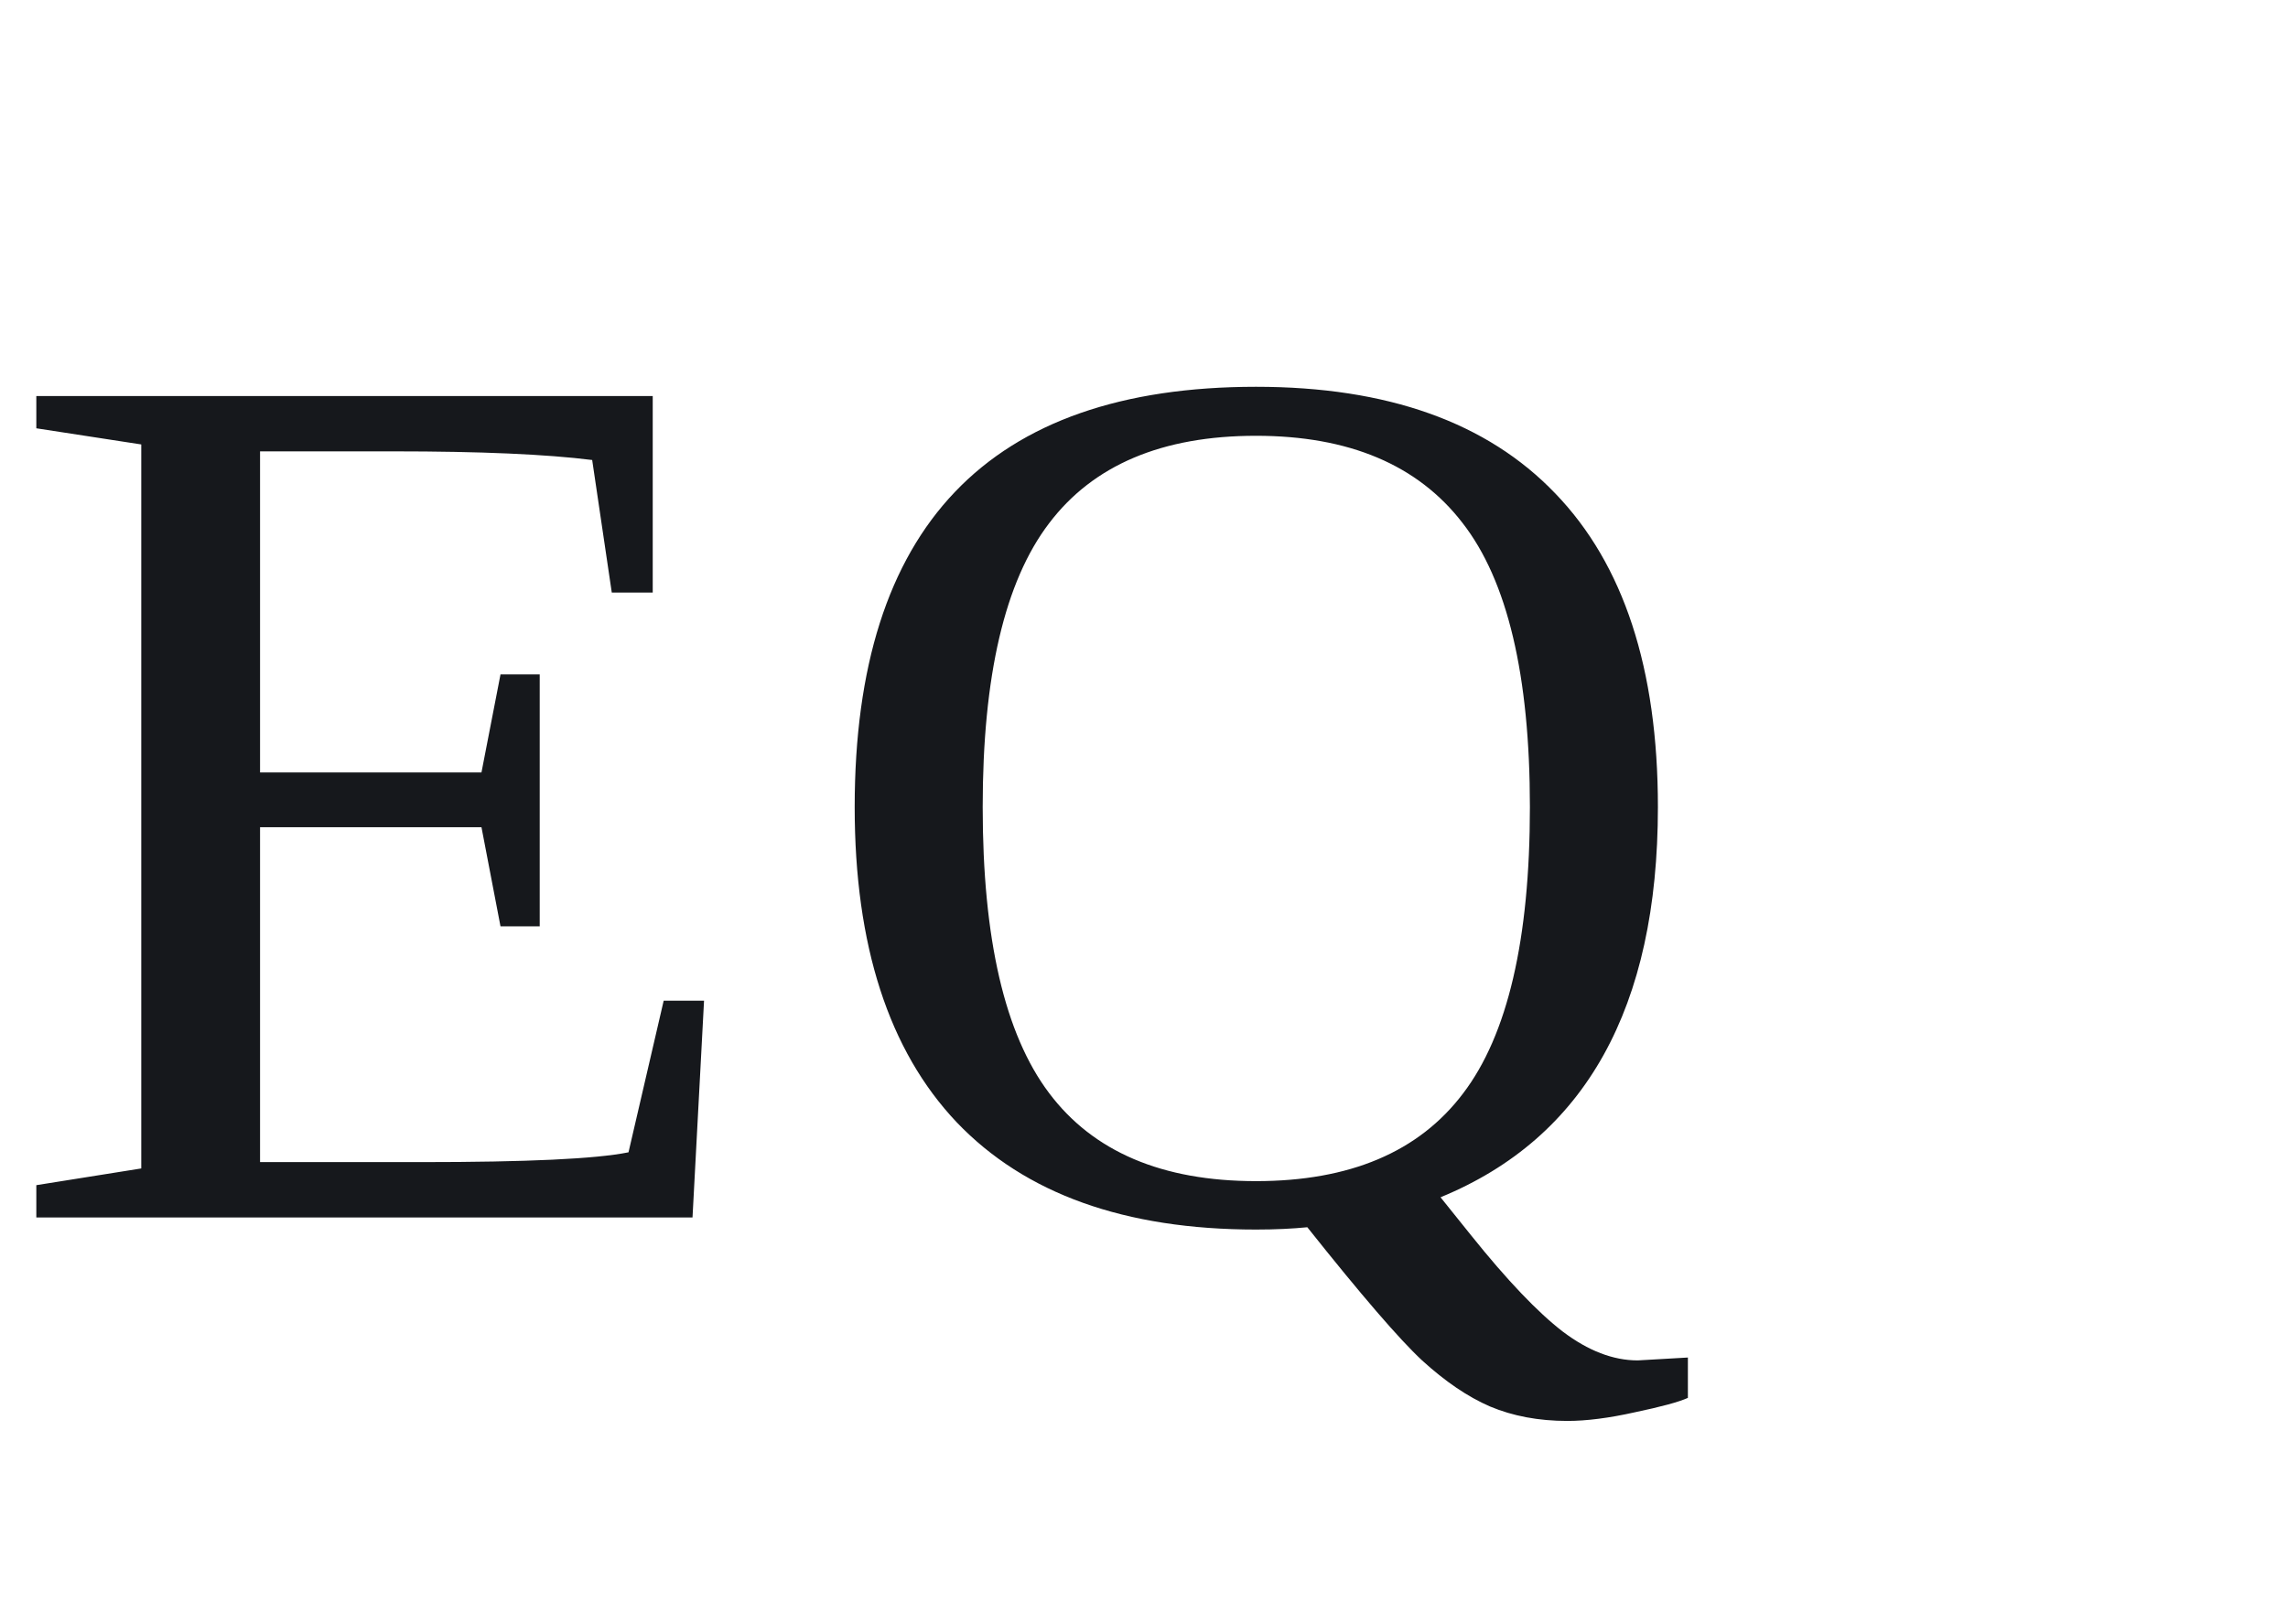
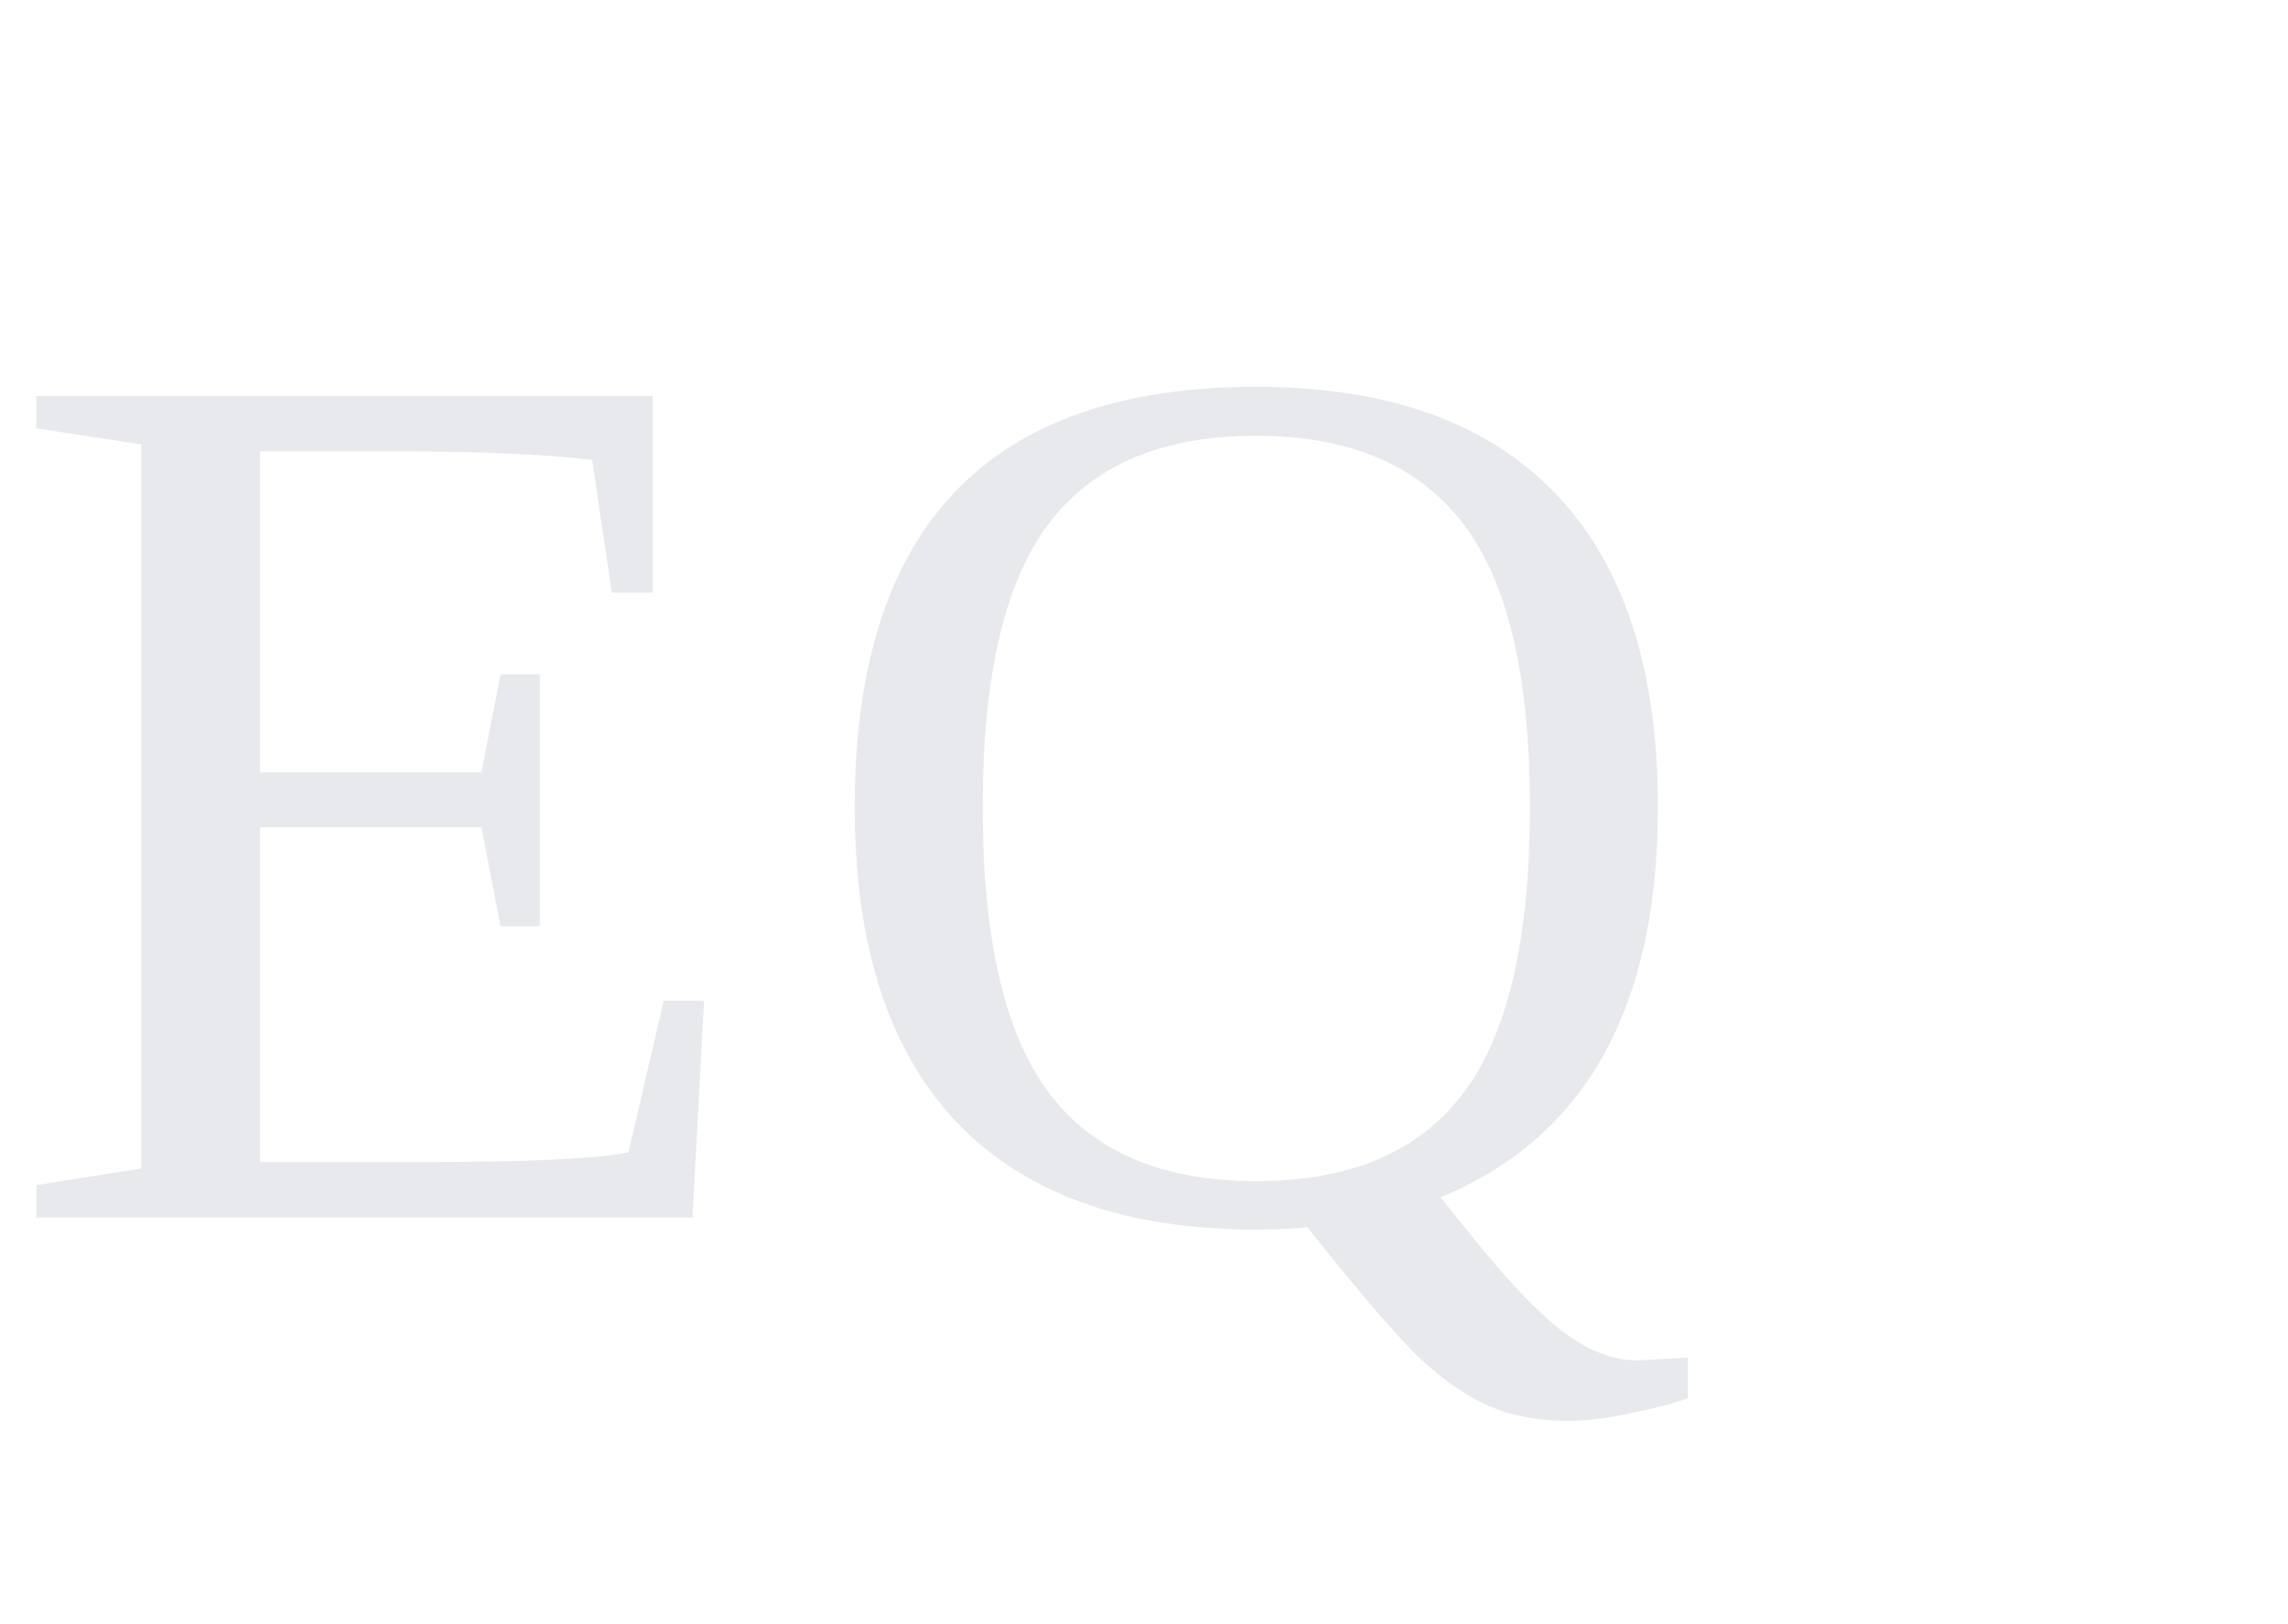
<svg xmlns="http://www.w3.org/2000/svg" viewBox="0 0 62 44" role="img">
-   <text x="0" y="33" fill="#16181c" font-family="Georgia, 'Times New Roman', serif" font-size="34" letter-spacing="1">EQ</text>
+   <text x="0" y="33" fill="#e7e9ec" font-family="Georgia, 'Times New Roman', serif" font-size="34" letter-spacing="1">EQ</text>
</svg>
